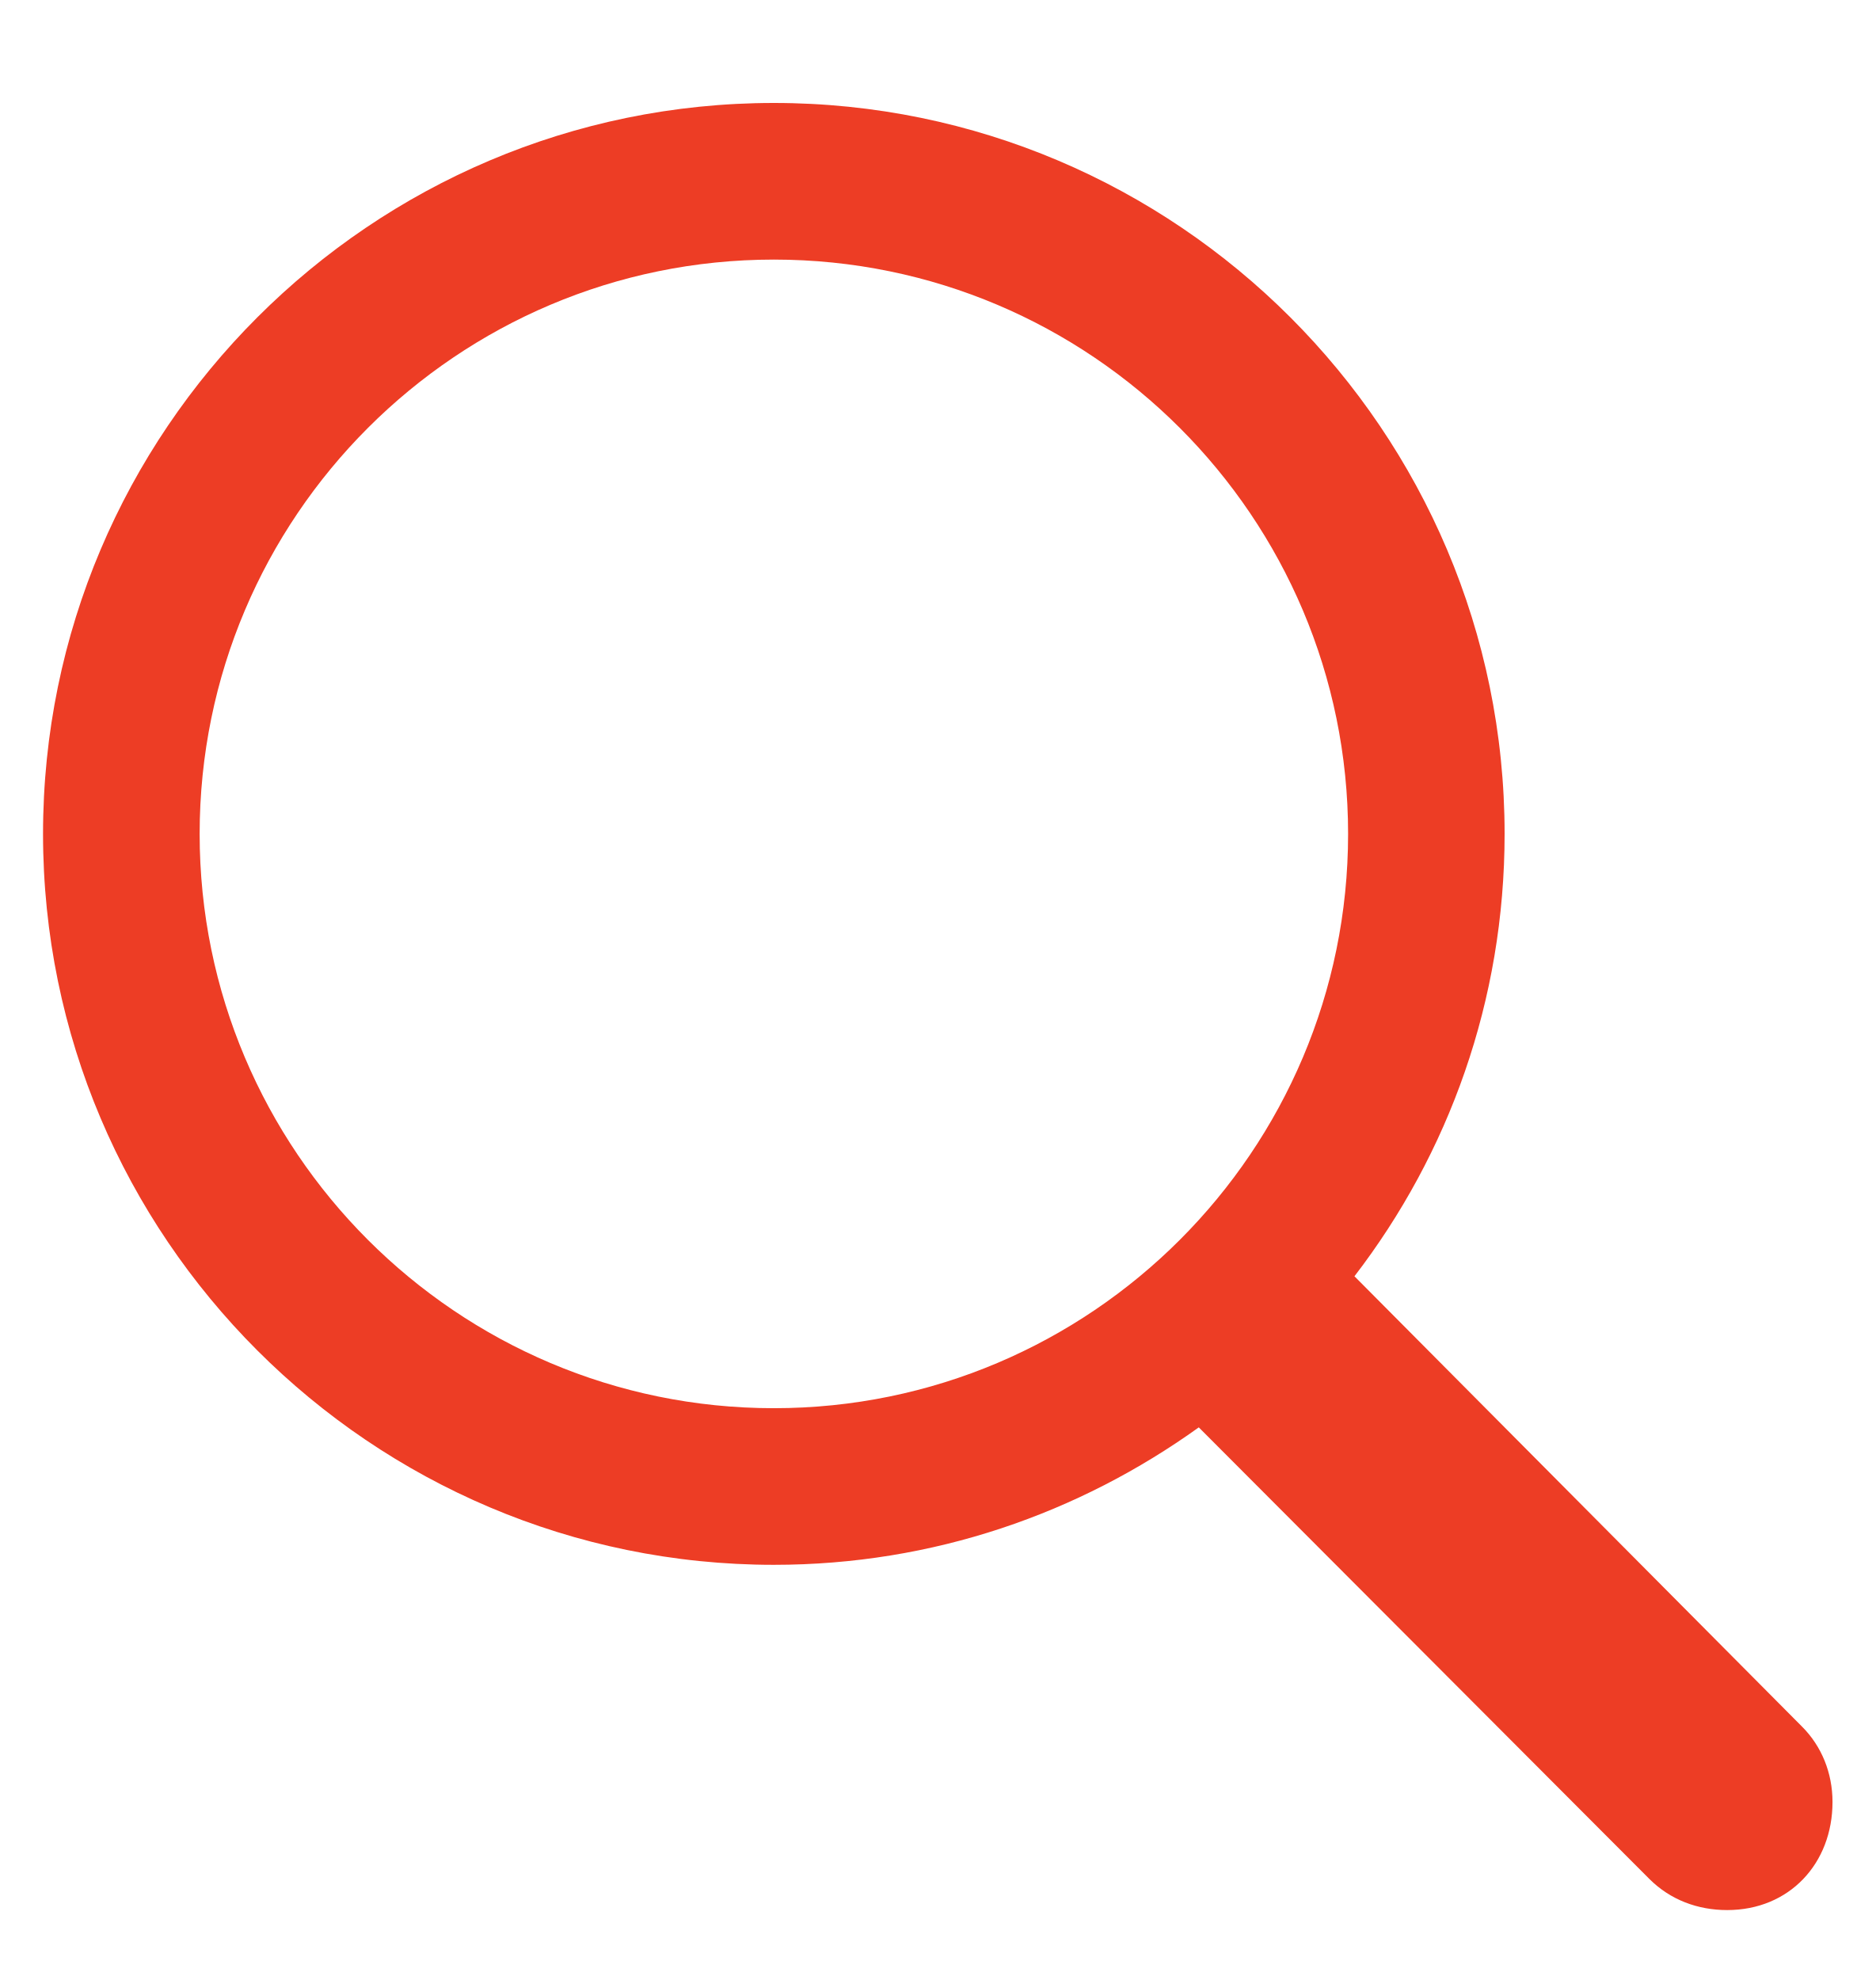
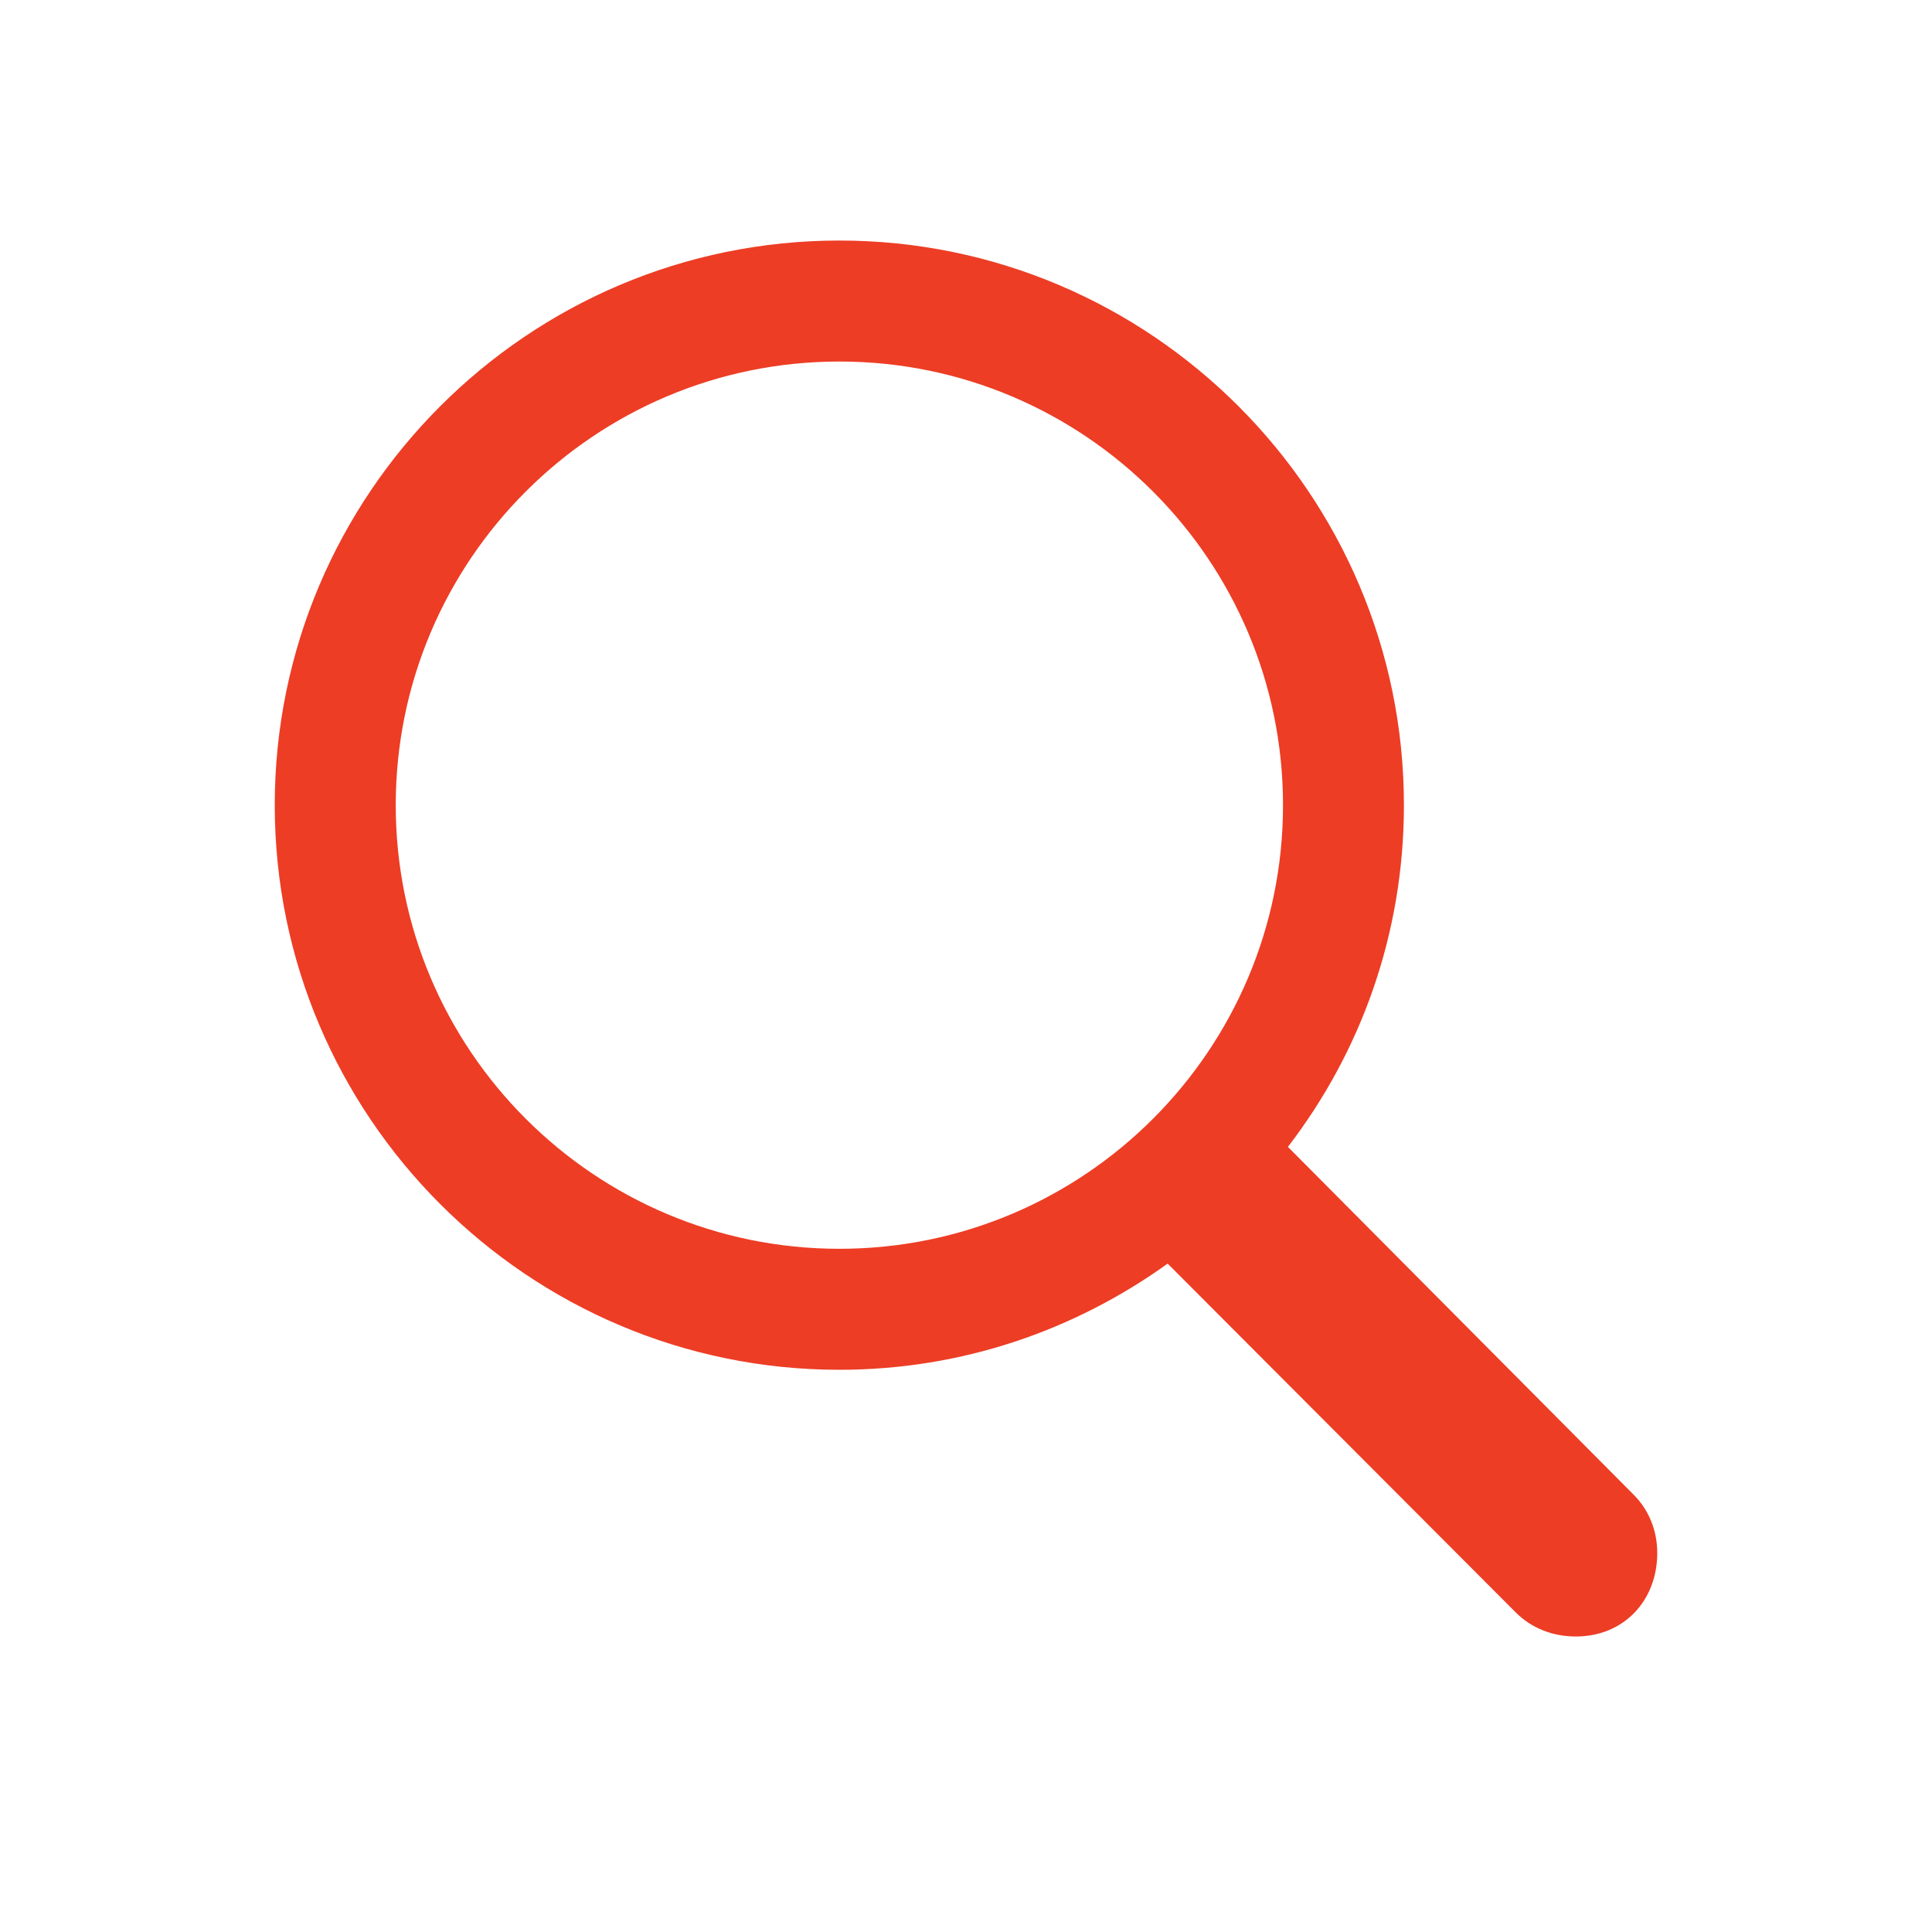
- <svg xmlns="http://www.w3.org/2000/svg" width="18" height="19" viewBox="0 0 18 19" fill="none">
-   <path d="M0.413 8.002C0.413 11.869 3.56 15.016 7.427 15.016C8.956 15.016 10.354 14.523 11.505 13.697L15.829 18.03C16.031 18.232 16.295 18.329 16.576 18.329C17.174 18.329 17.587 17.881 17.587 17.292C17.587 17.011 17.481 16.756 17.297 16.571L12.999 12.247C13.904 11.069 14.44 9.602 14.44 8.002C14.44 4.135 11.294 0.988 7.427 0.988C3.56 0.988 0.413 4.135 0.413 8.002ZM1.916 8.002C1.916 4.961 4.386 2.491 7.427 2.491C10.468 2.491 12.938 4.961 12.938 8.002C12.938 11.043 10.468 13.513 7.427 13.513C4.386 13.513 1.916 11.043 1.916 8.002Z" fill="#ED3D25" />
+ <svg xmlns="http://www.w3.org/2000/svg" width="24" height="24" viewBox="0 0 24 24" fill="none">
+   <path d="M3.413 10.002C3.413 13.869 6.56 17.016 10.427 17.016C11.956 17.016 13.354 16.523 14.505 15.697L18.829 20.03C19.031 20.232 19.295 20.329 19.576 20.329C20.174 20.329 20.587 19.881 20.587 19.292C20.587 19.011 20.481 18.756 20.297 18.571L15.999 14.247C16.904 13.069 17.44 11.602 17.44 10.002C17.44 6.135 14.294 2.988 10.427 2.988C6.56 2.988 3.413 6.135 3.413 10.002ZM4.916 10.002C4.916 6.961 7.386 4.491 10.427 4.491C13.468 4.491 15.938 6.961 15.938 10.002C15.938 13.043 13.468 15.513 10.427 15.513C7.386 15.513 4.916 13.043 4.916 10.002Z" fill="#ED3D25" />
</svg>
